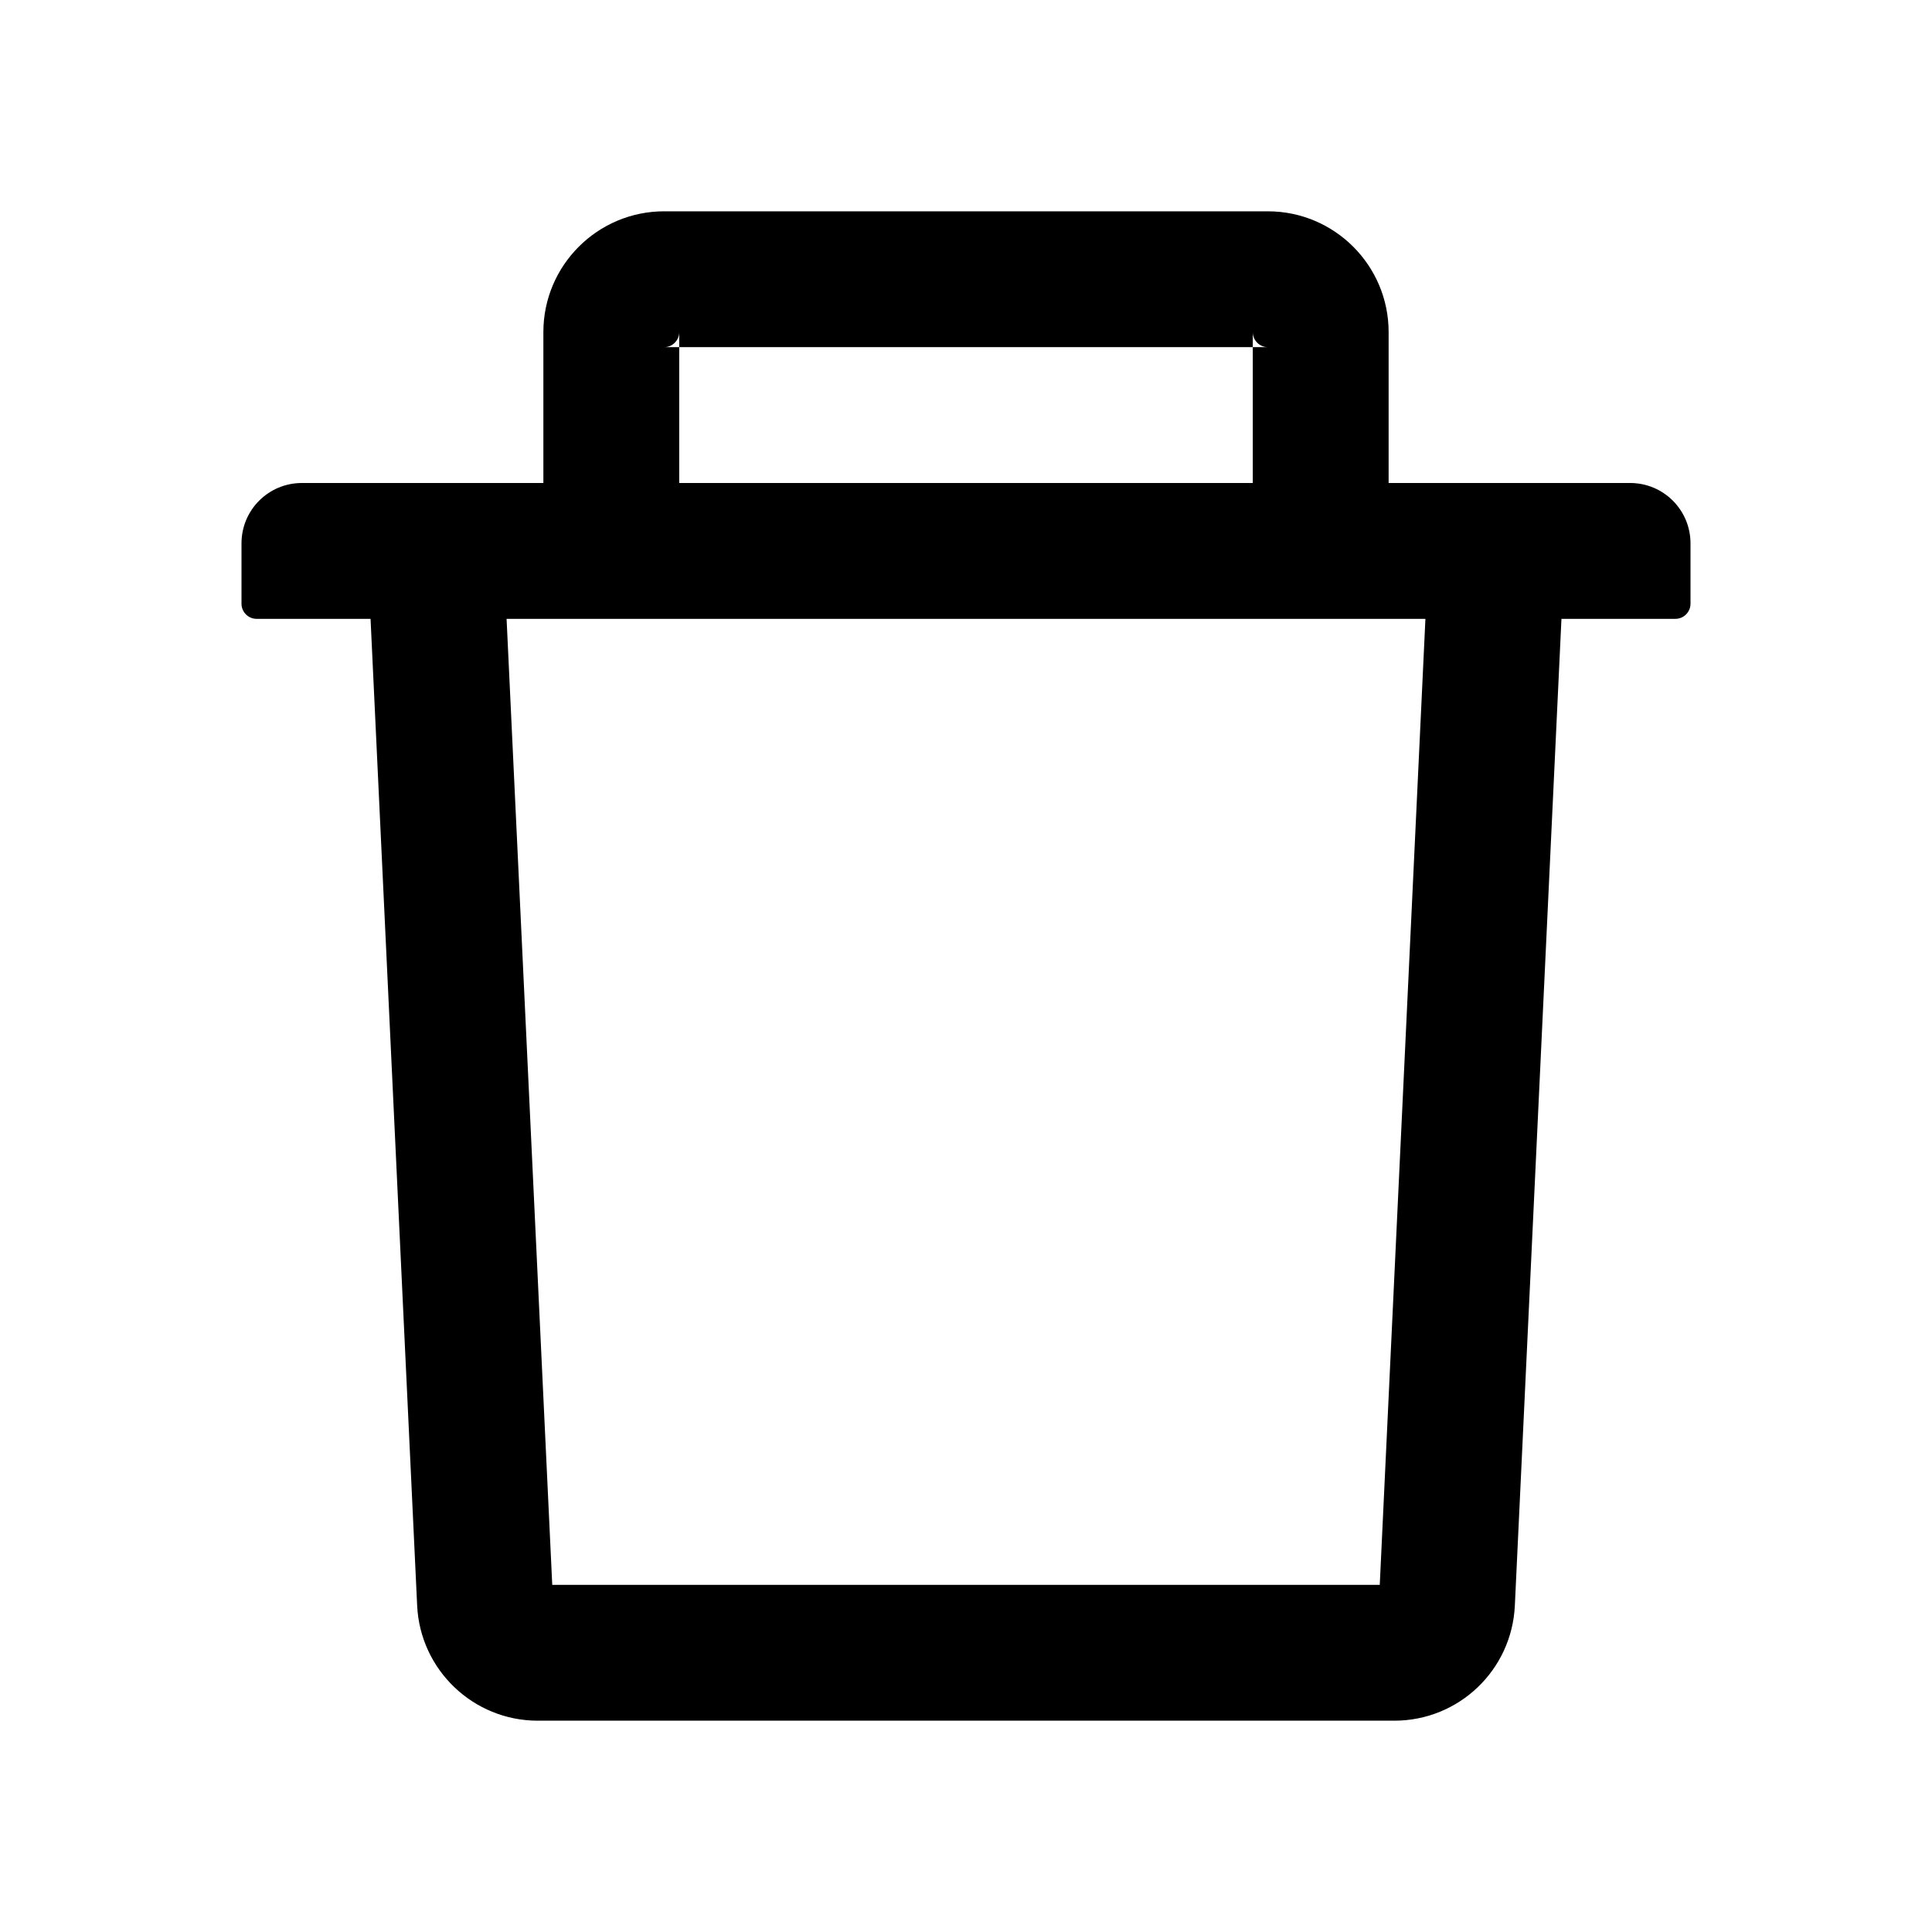
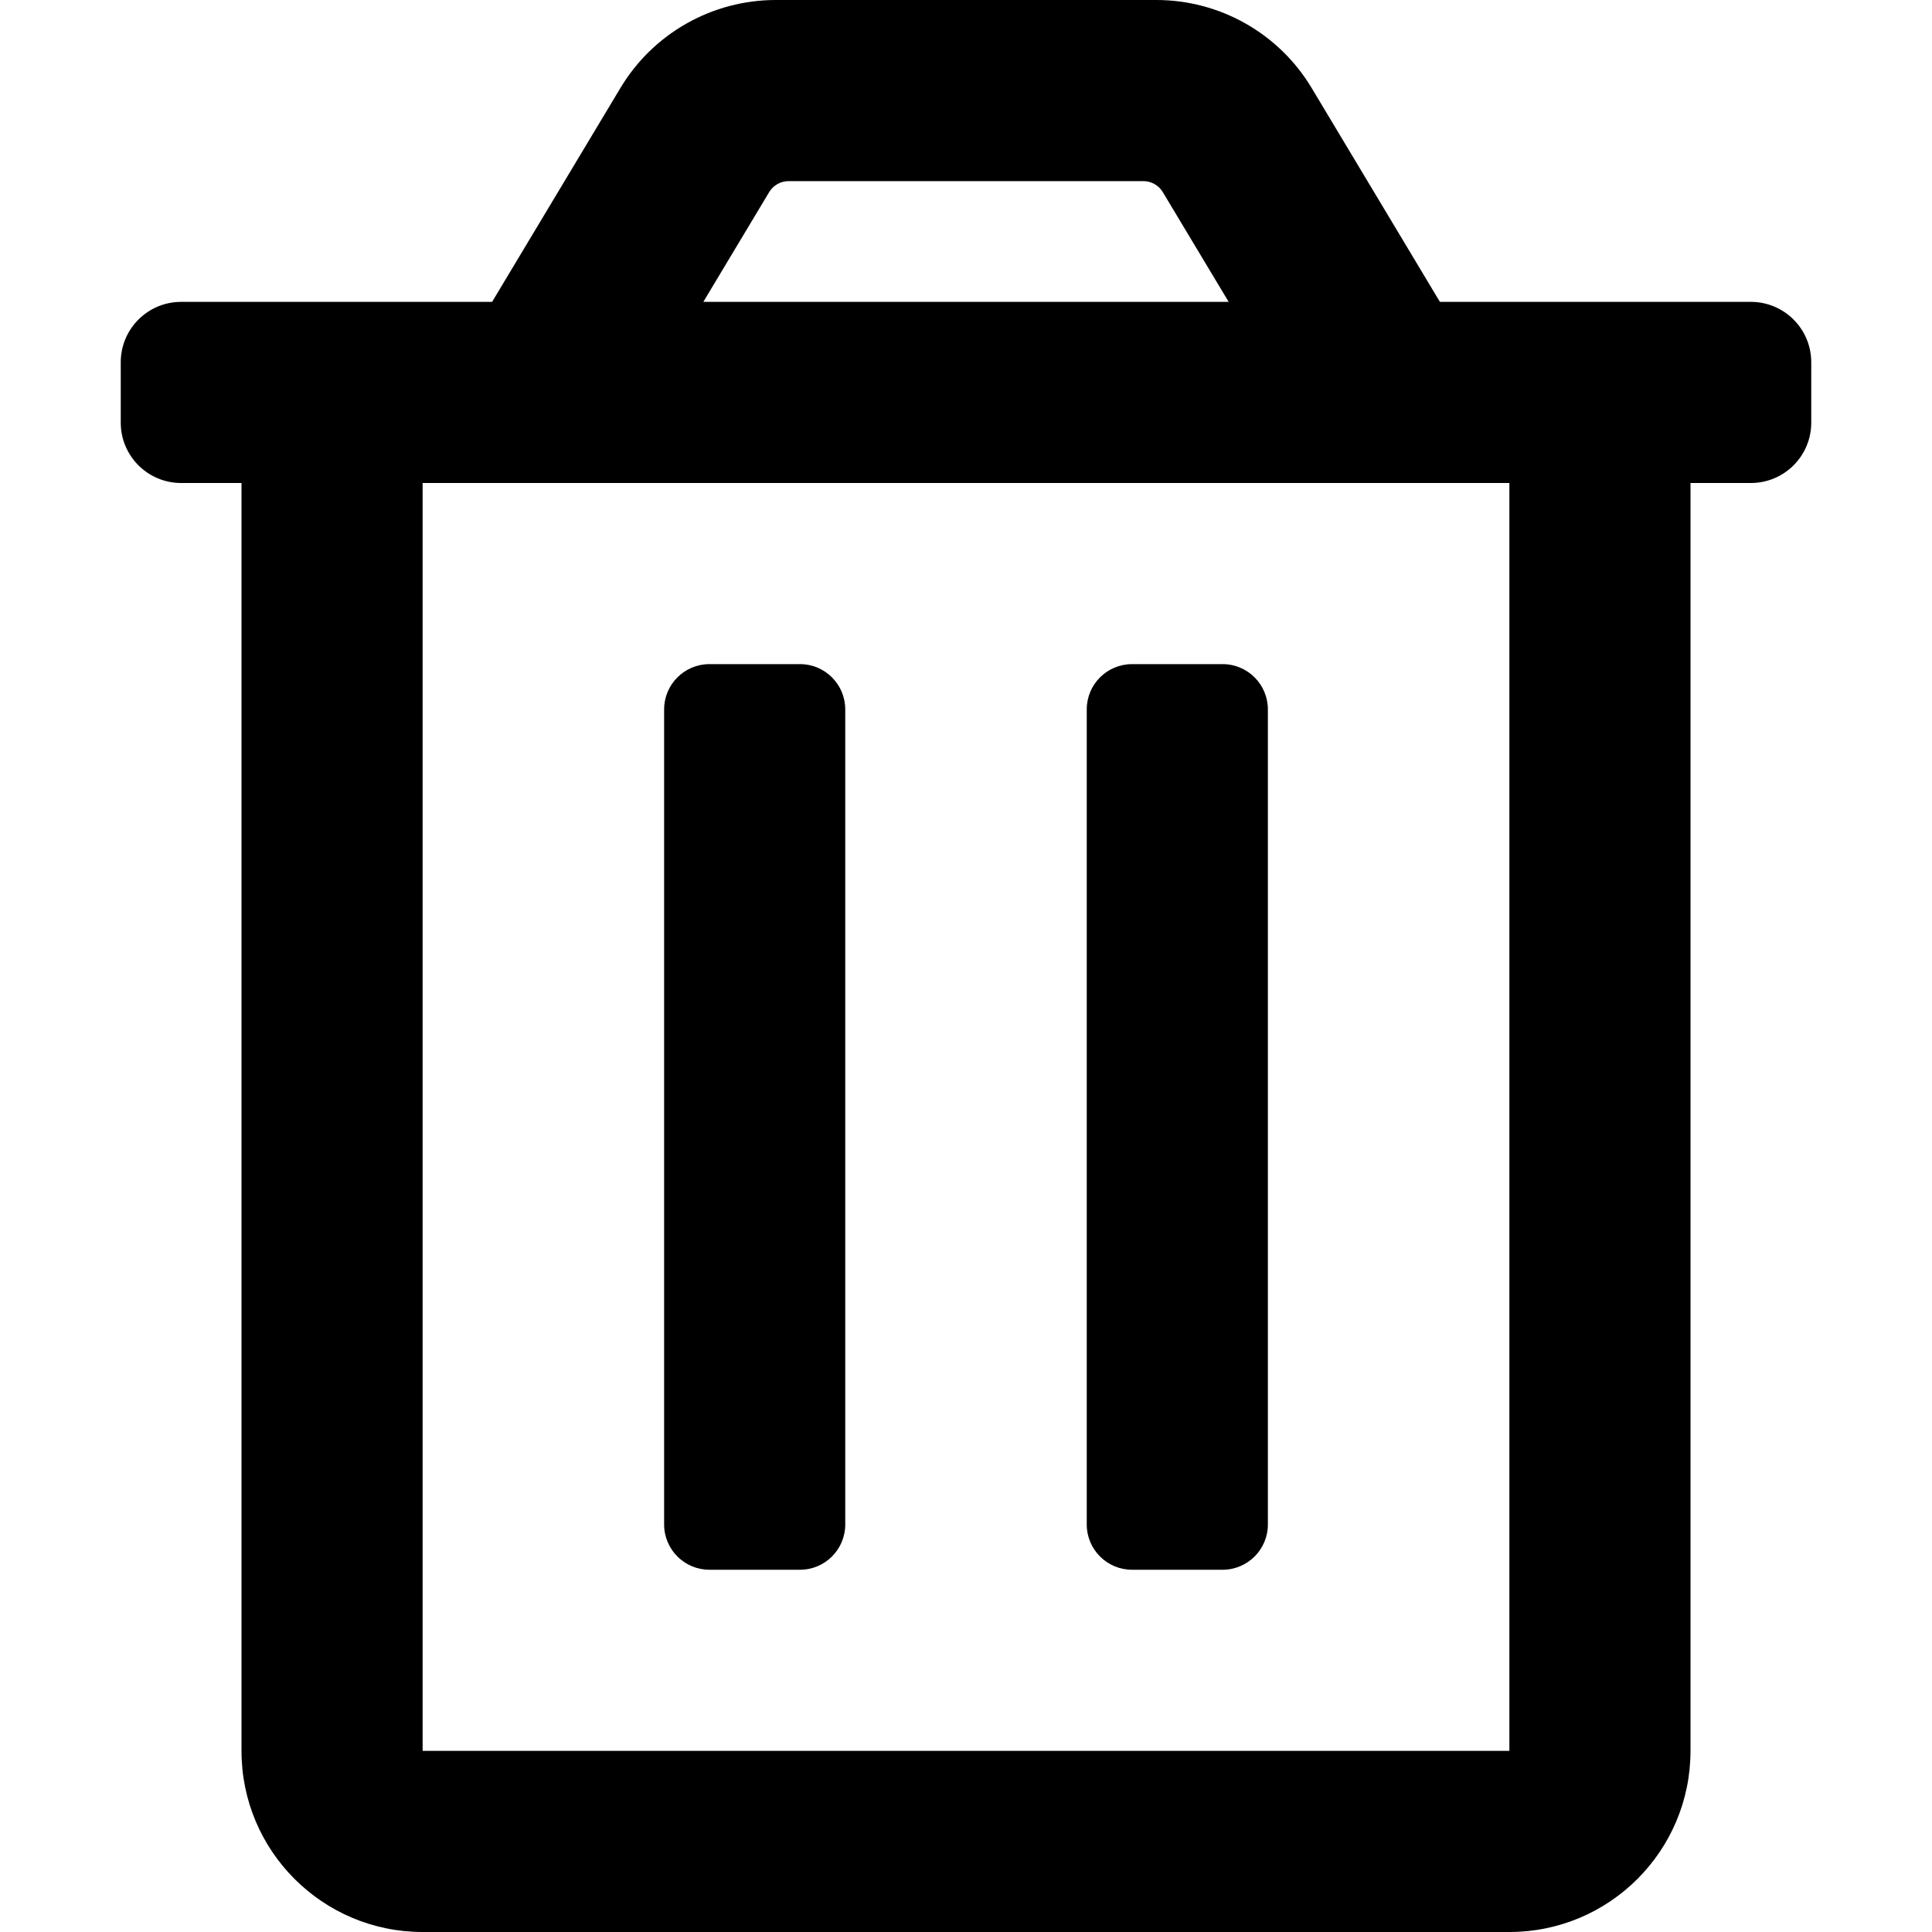
- <svg xmlns="http://www.w3.org/2000/svg" stroke="currentColor" fill="currentColor" stroke-width="0" viewBox="0 0 1024 1024" height="1em" width="1em">
-   <path d="M360 184h-8c4.4 0 8-3.6 8-8v8h304v-8c0 4.4 3.6 8 8 8h-8v72h72v-80c0-35.3-28.7-64-64-64H352c-35.3 0-64 28.7-64 64v80h72v-72zm504 72H160c-17.7 0-32 14.3-32 32v32c0 4.4 3.6 8 8 8h60.4l24.7 523c1.6 34.1 29.8 61 63.9 61h454c34.2 0 62.3-26.8 63.9-61l24.7-523H888c4.4 0 8-3.6 8-8v-32c0-17.7-14.3-32-32-32zM731.3 840H292.7l-24.2-512h487l-24.2 512z" />
+ <svg xmlns="http://www.w3.org/2000/svg" stroke="currentColor" fill="currentColor" stroke-width="0" viewBox="0 0 448 512" height="1em" width="1em">
+   <path d="M268 416h24a12 12 0 0 0 12-12V188a12 12 0 0 0-12-12h-24a12 12 0 0 0-12 12v216a12 12 0 0 0 12 12zM432 80h-82.41l-34-56.7A48 48 0 0 0 274.41 0H173.59a48 48 0 0 0-41.16 23.3L98.41 80H16A16 16 0 0 0 0 96v16a16 16 0 0 0 16 16h16v336a48 48 0 0 0 48 48h288a48 48 0 0 0 48-48V128h16a16 16 0 0 0 16-16V96a16 16 0 0 0-16-16zM171.84 50.91A6 6 0 0 1 177 48h94a6 6 0 0 1 5.15 2.91L293.61 80H154.39zM368 464H80V128h288zm-212-48h24a12 12 0 0 0 12-12V188a12 12 0 0 0-12-12h-24a12 12 0 0 0-12 12v216a12 12 0 0 0 12 12z" />
</svg>
